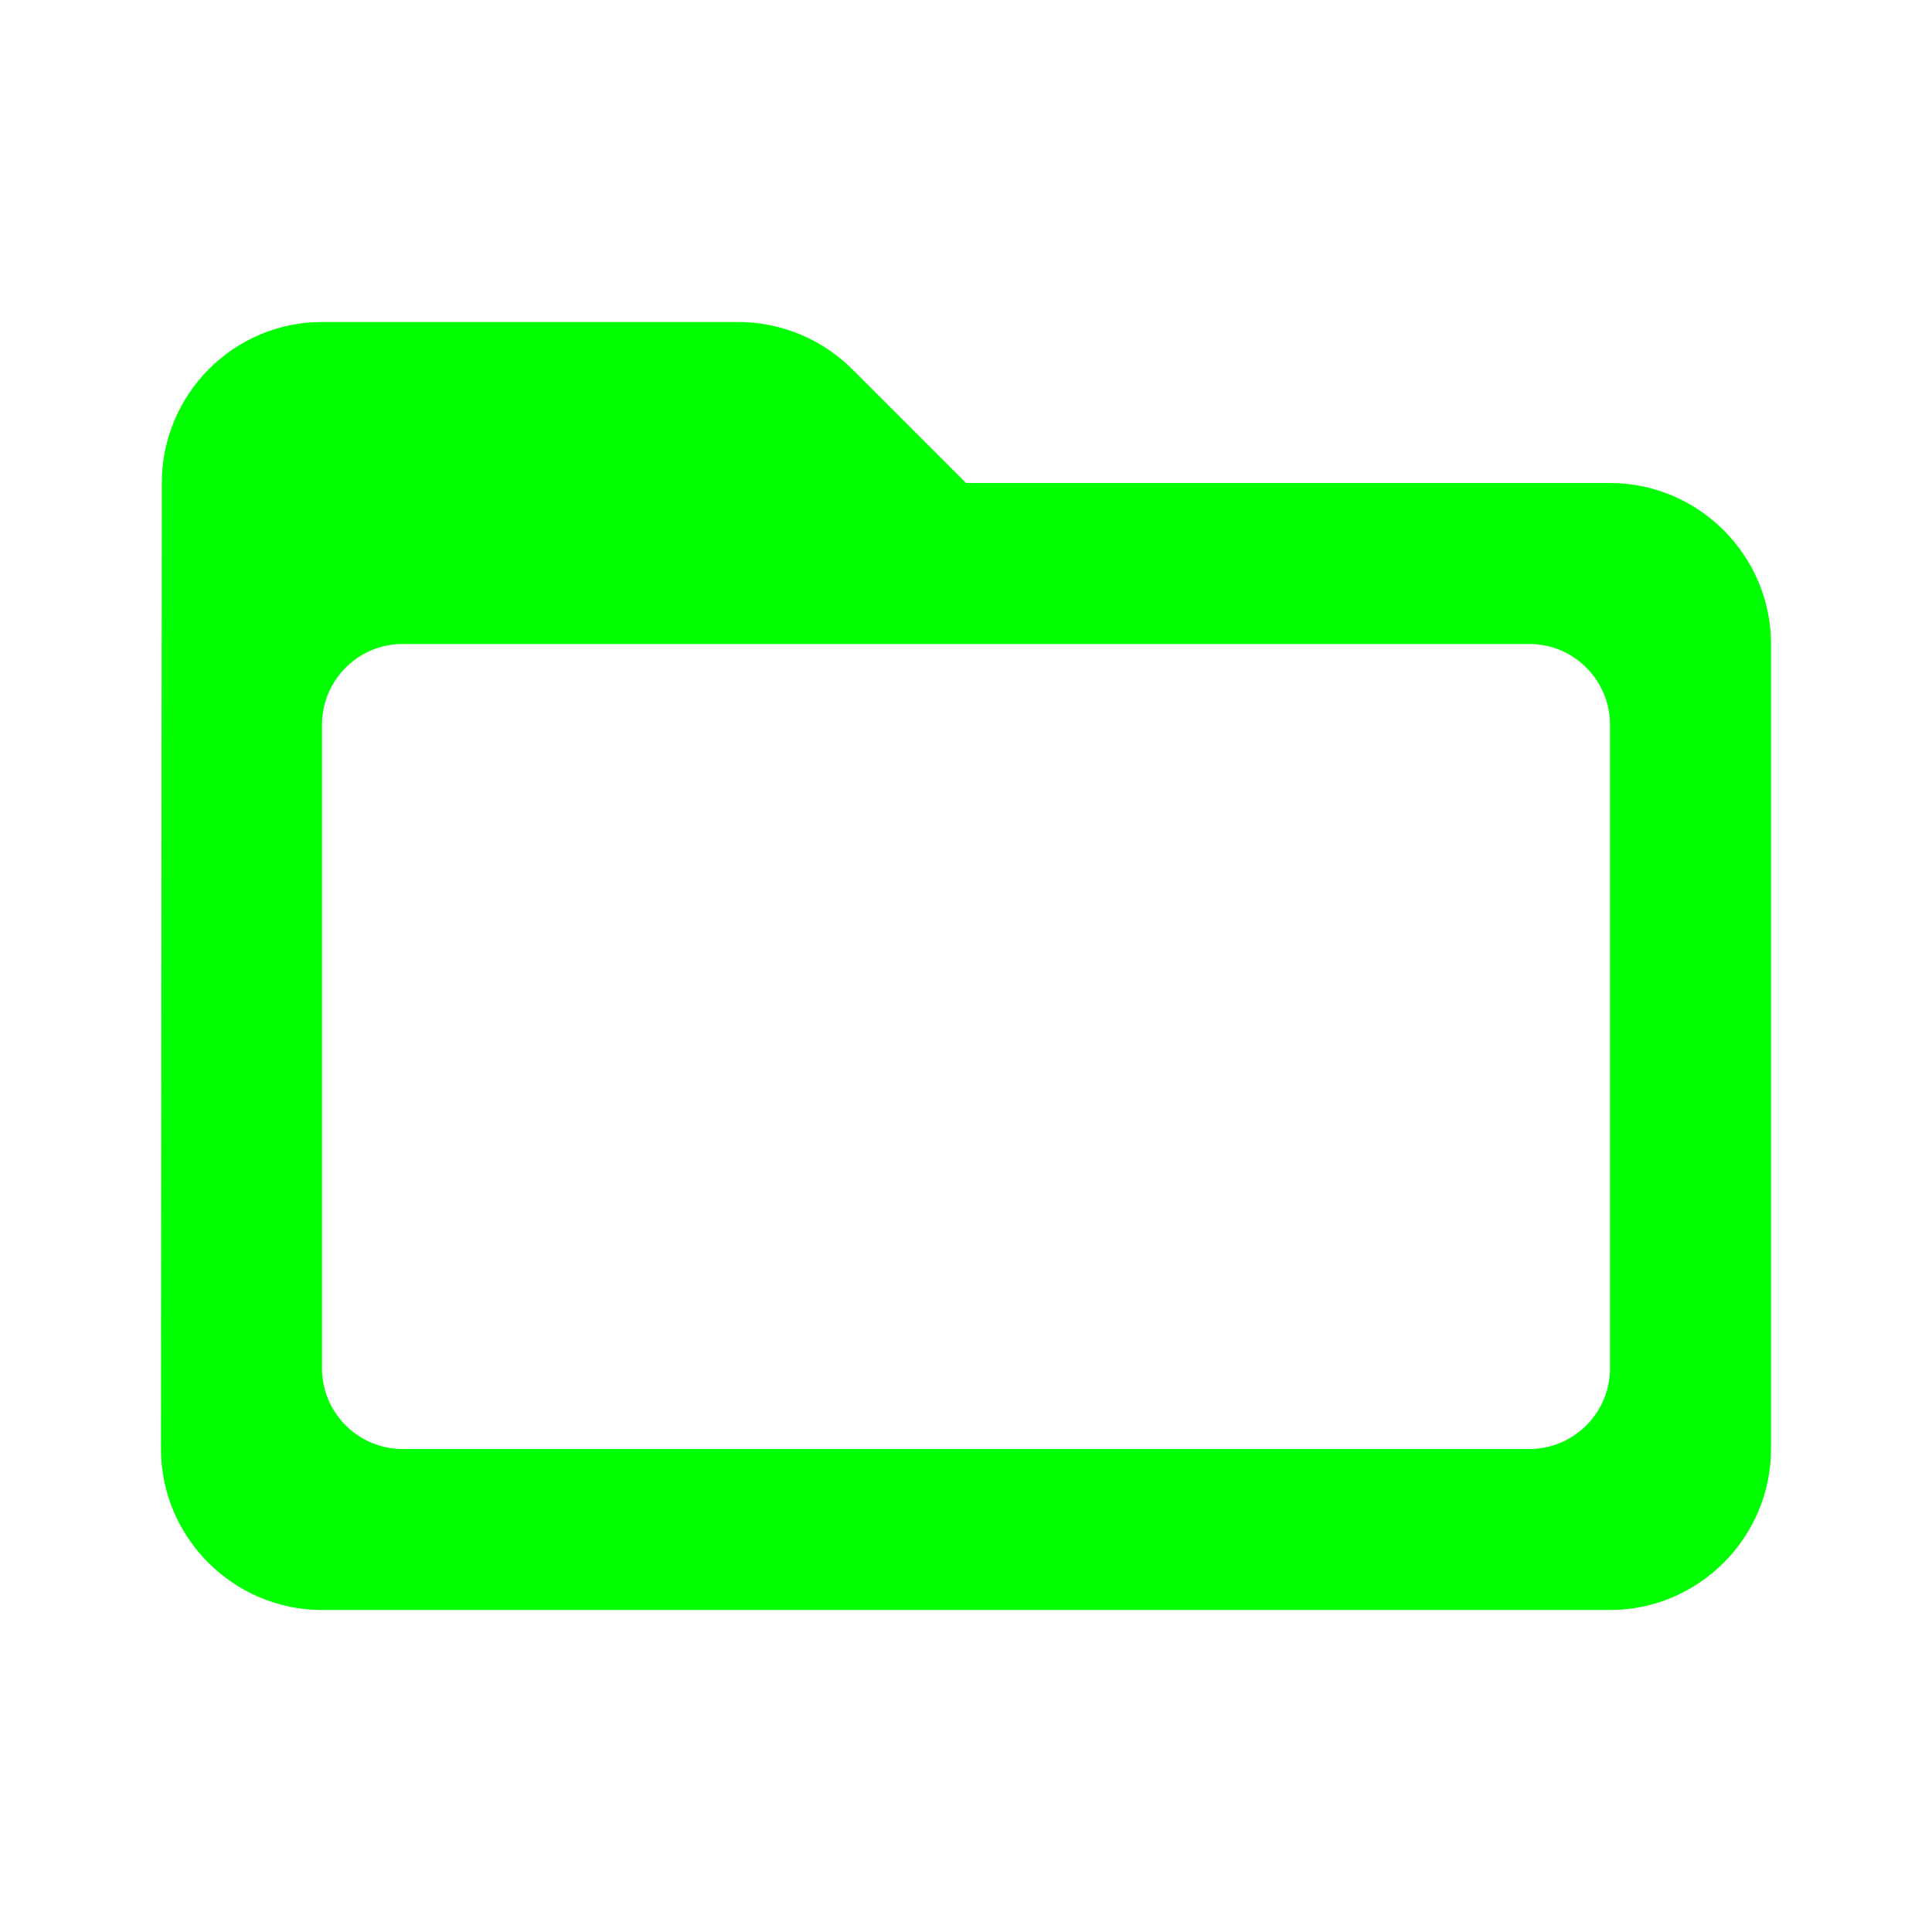
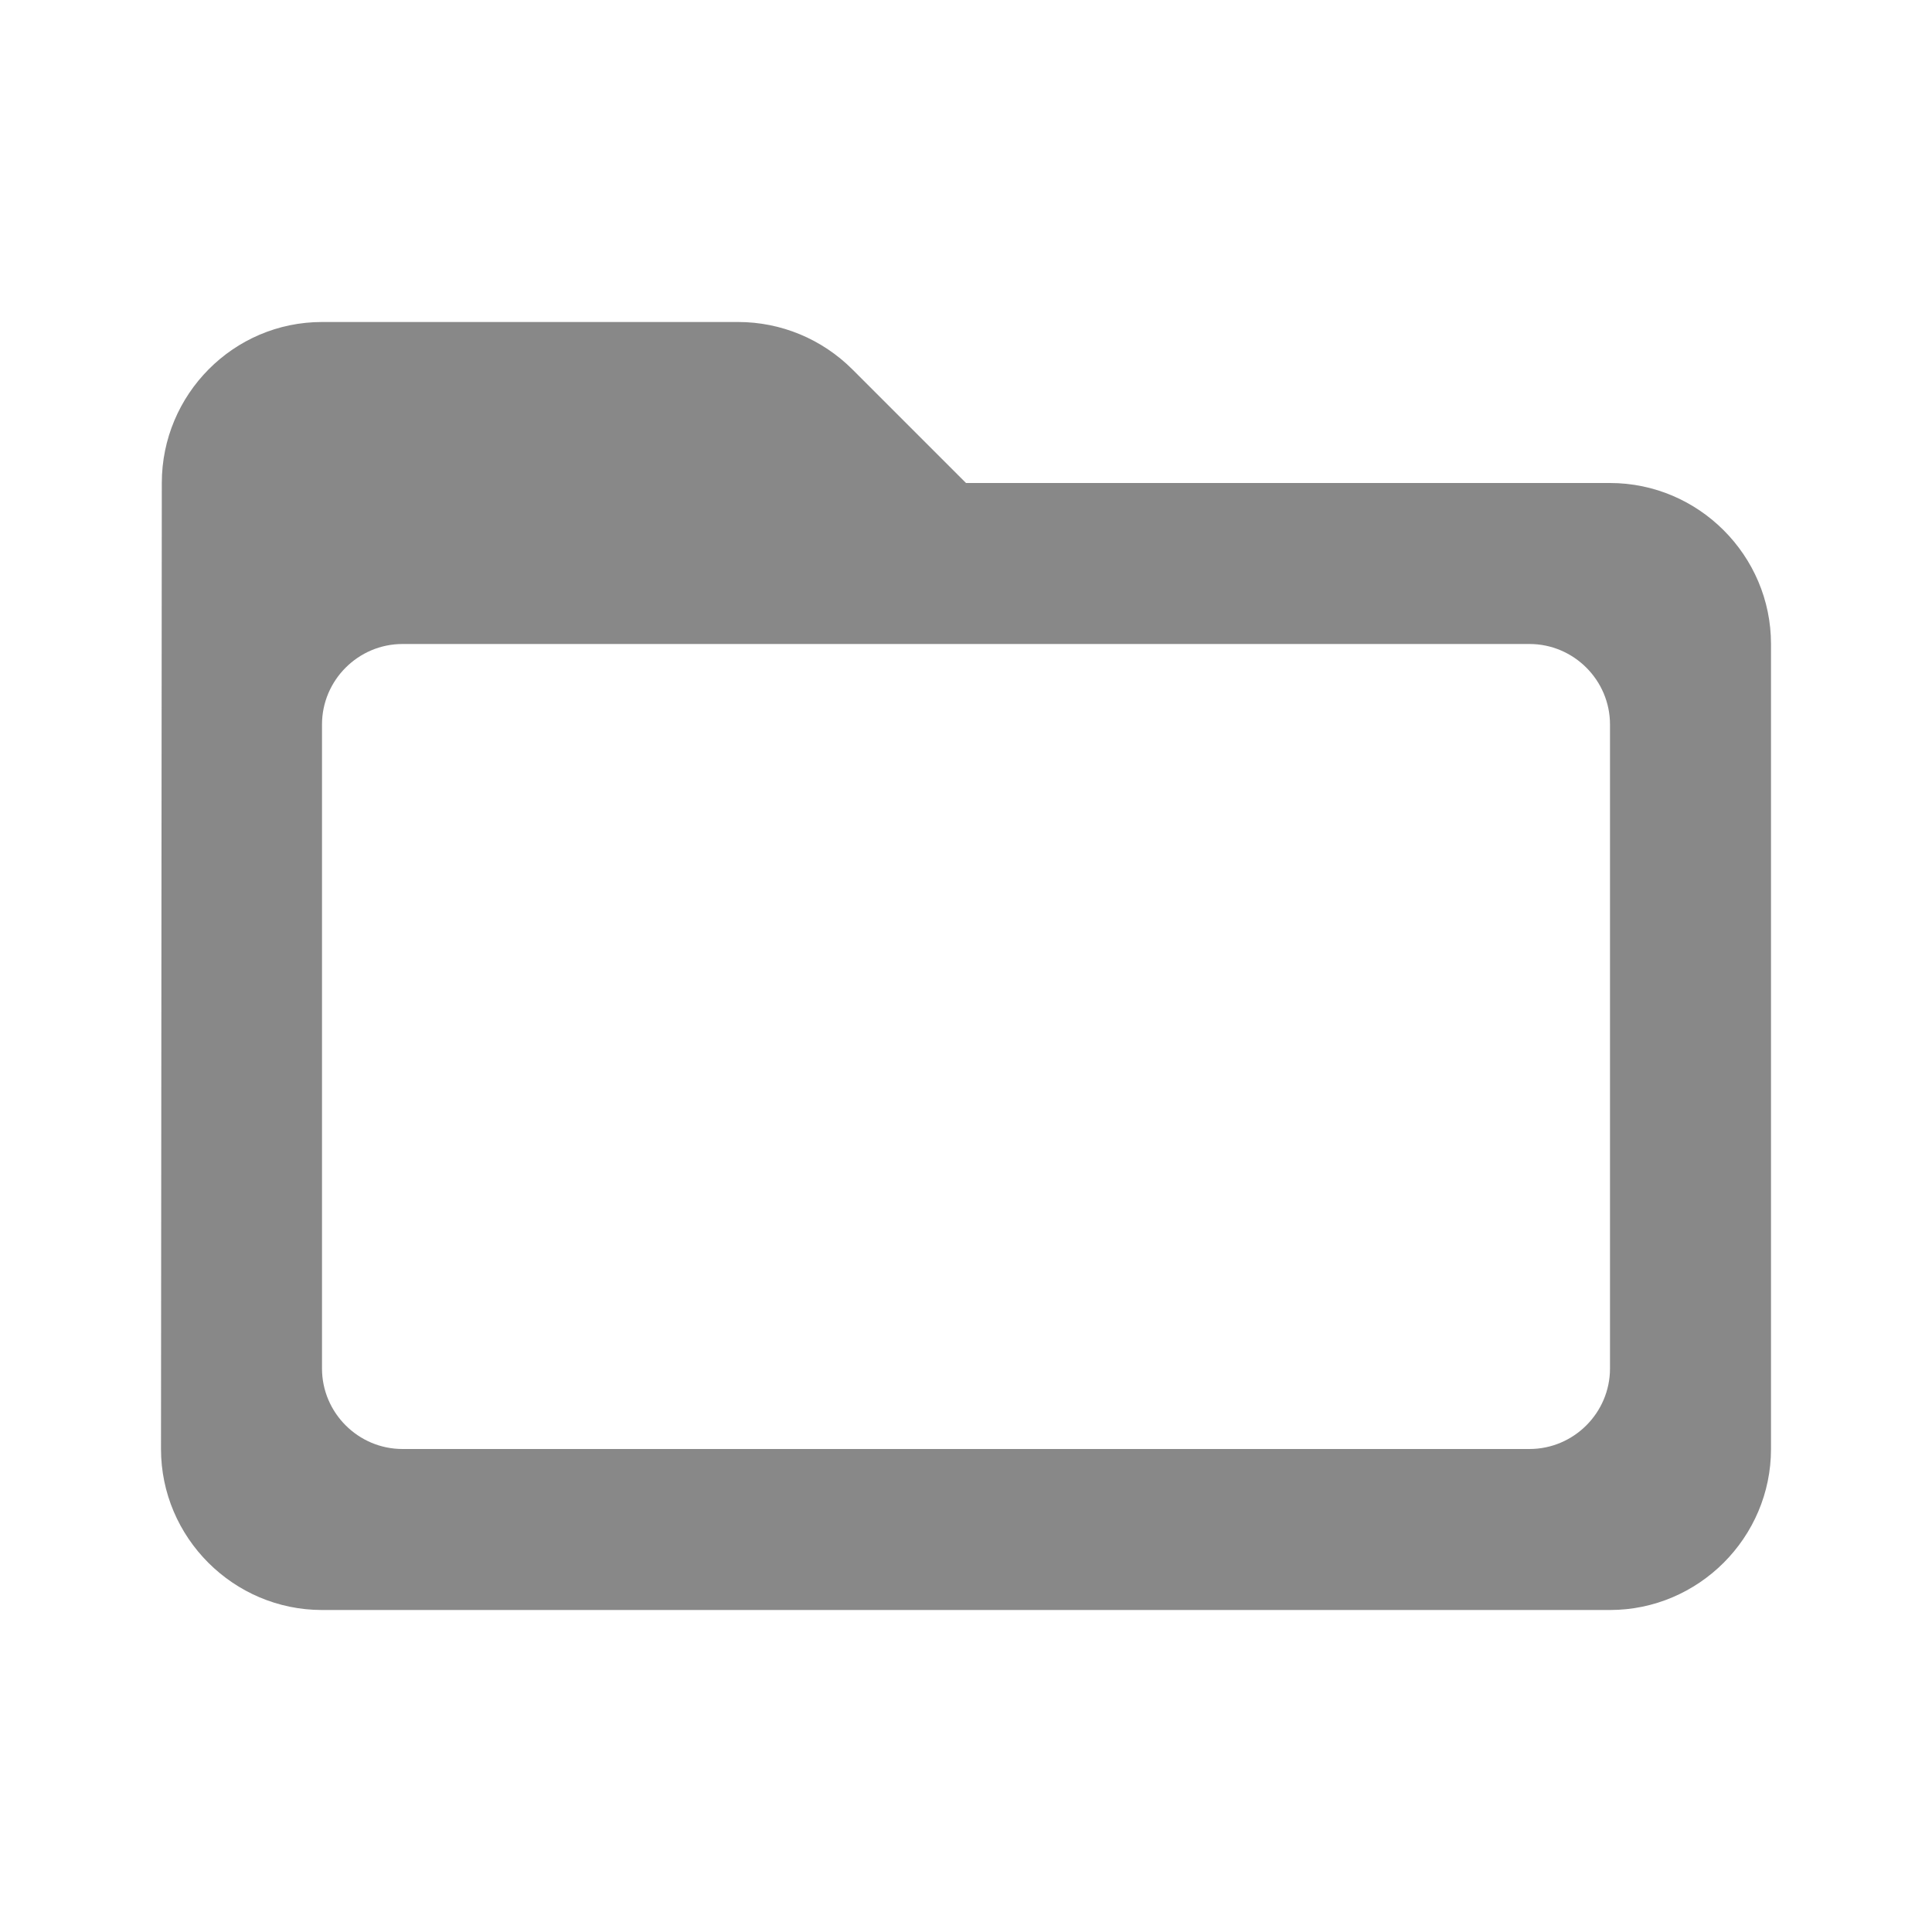
- <svg xmlns="http://www.w3.org/2000/svg" height="24px" viewBox="0 0 24 24" width="24px" fill="#00ff00">
+ <svg xmlns="http://www.w3.org/2000/svg" height="24px" viewBox="0 0 24 24" width="24px" fill="#888888">
  <path d="M0 0h24v24H0V0z" fill="none" />
  <path d="M20 6h-8l-1.41-1.41C10.21 4.21 9.7 4 9.17 4H4c-1.1 0-1.99.9-1.99 2L2 18c0 1.1.9 2 2 2h16c1.1 0 2-.9 2-2V8c0-1.1-.9-2-2-2zm-1 12H5c-.55 0-1-.45-1-1V9c0-.55.45-1 1-1h14c.55 0 1 .45 1 1v8c0 .55-.45 1-1 1z" />
</svg>
